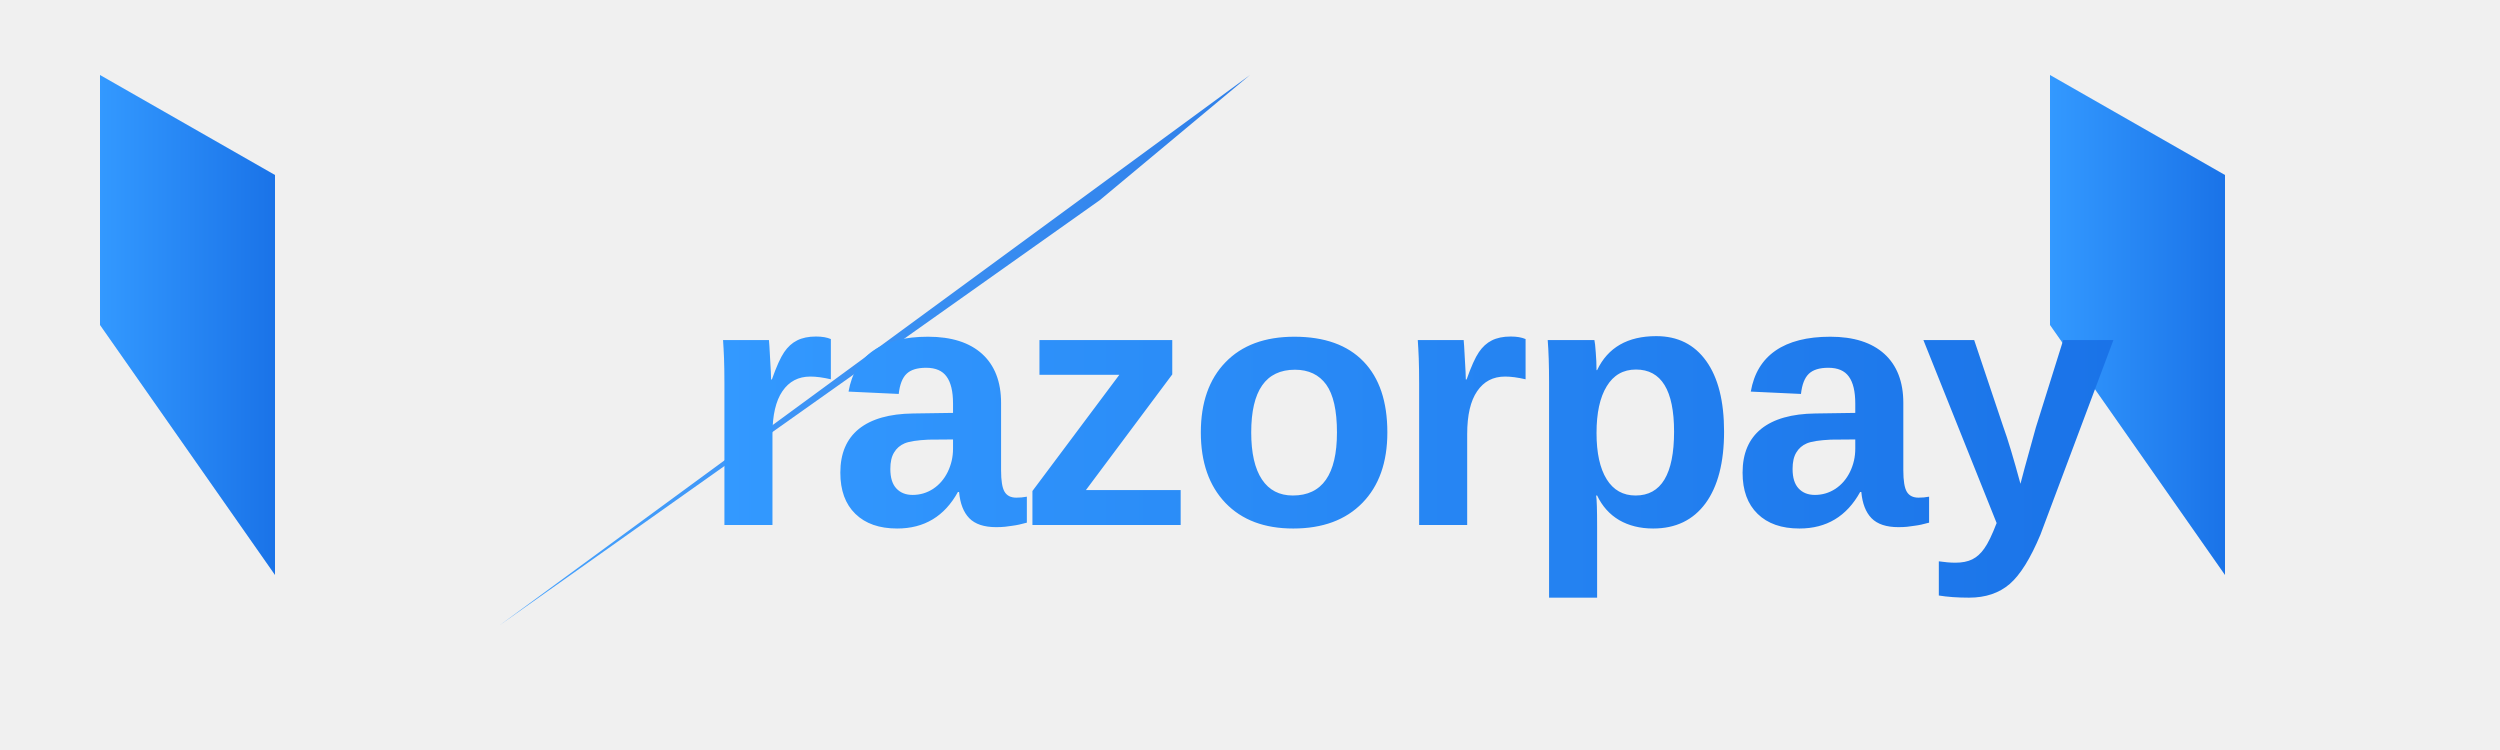
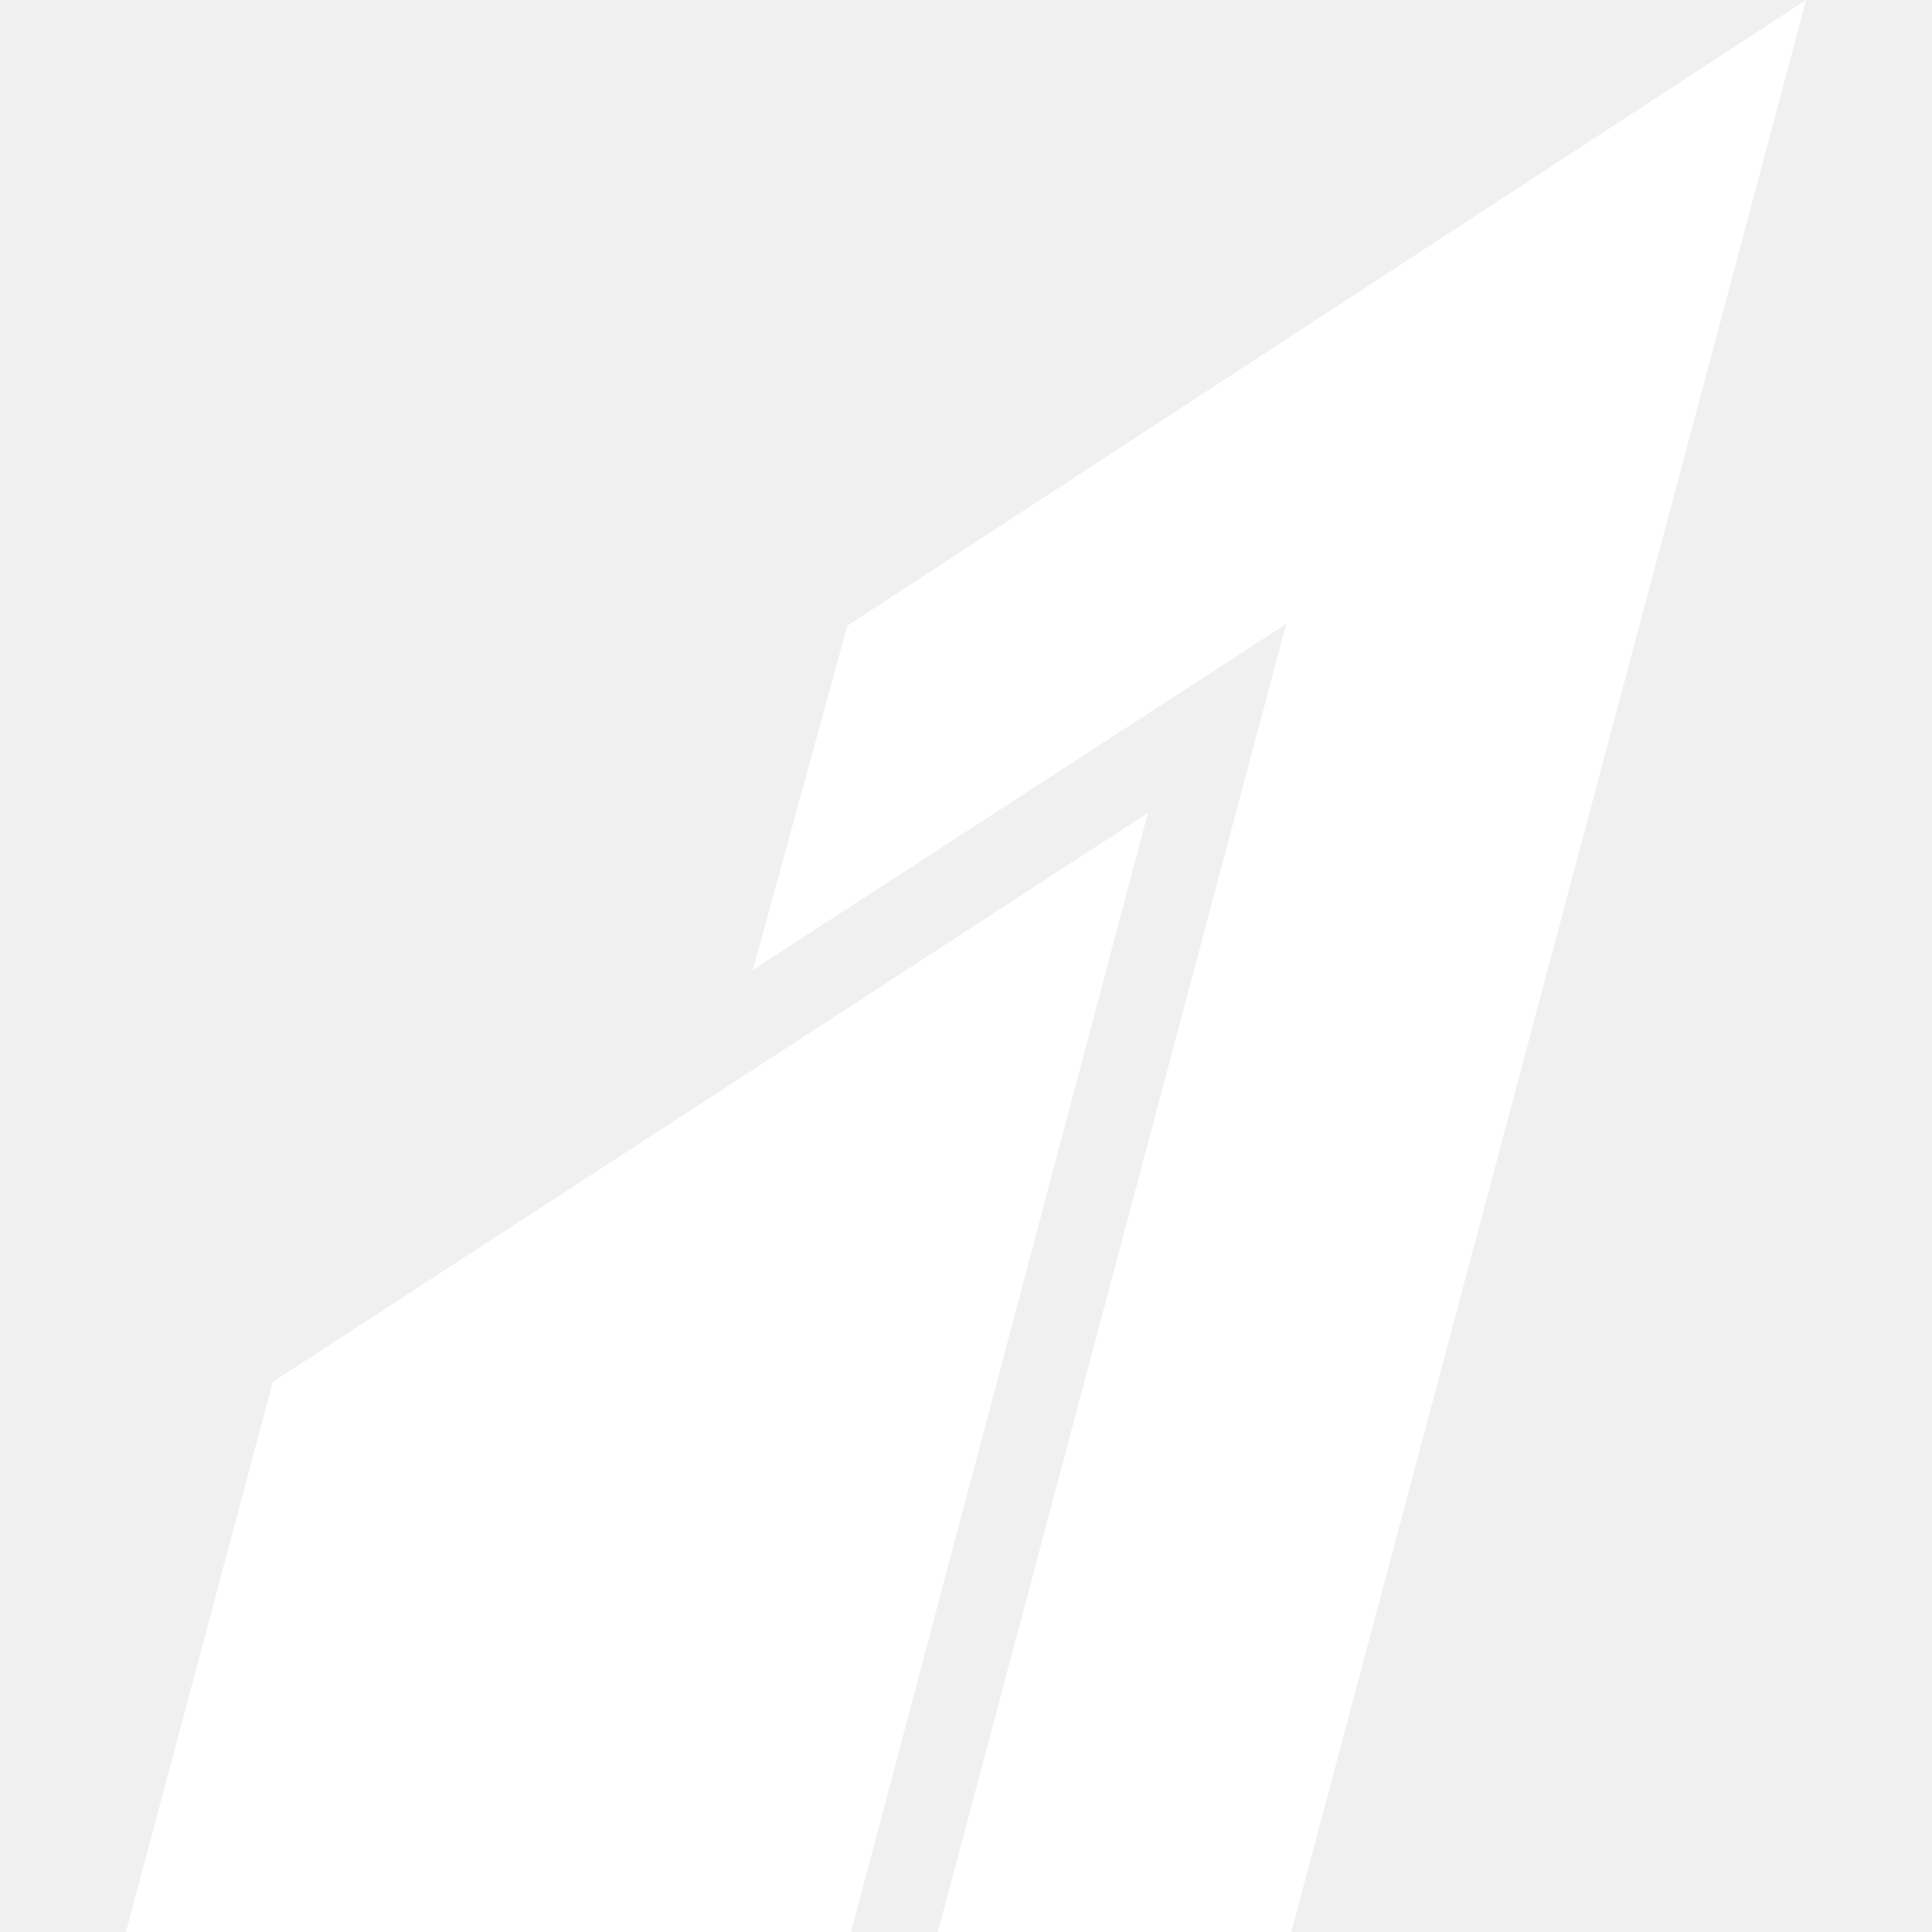
- <svg xmlns="http://www.w3.org/2000/svg" viewBox="0 0 200 60">
-   <defs>
-     <linearGradient id="rzp" x1="0%" y1="0%" x2="100%" y2="0%">
-       <stop offset="0%" style="stop-color:#3399FF" />
-       <stop offset="100%" style="stop-color:#1A73E8" />
-     </linearGradient>
-   </defs>
-   <path d="M22 46V14L8 6v20l14 20z" fill="url(#rzp)" />
-   <path d="M178 46V14l-14-8v20l14 20z" fill="url(#rzp)" />
-   <path d="M40 50L100 6l-12 10-48 34z" fill="url(#rzp)" opacity="0.9" />
-   <text x="56" y="42" font-family="Arial, sans-serif" font-weight="700" font-size="28" fill="url(#rzp)" letter-spacing="-0.5">razorpay</text>
+ <svg xmlns="http://www.w3.org/2000/svg" fill="#ffffff" role="img" viewBox="0 0 24 24">
+   <path d="M22.436 0l-11.91 7.773-1.174 4.276 6.625-4.297L11.65 24h4.391l6.395-24zM14.26 10.098L3.389 17.166 1.564 24h9.008l3.688-13.902Z" />
</svg>
